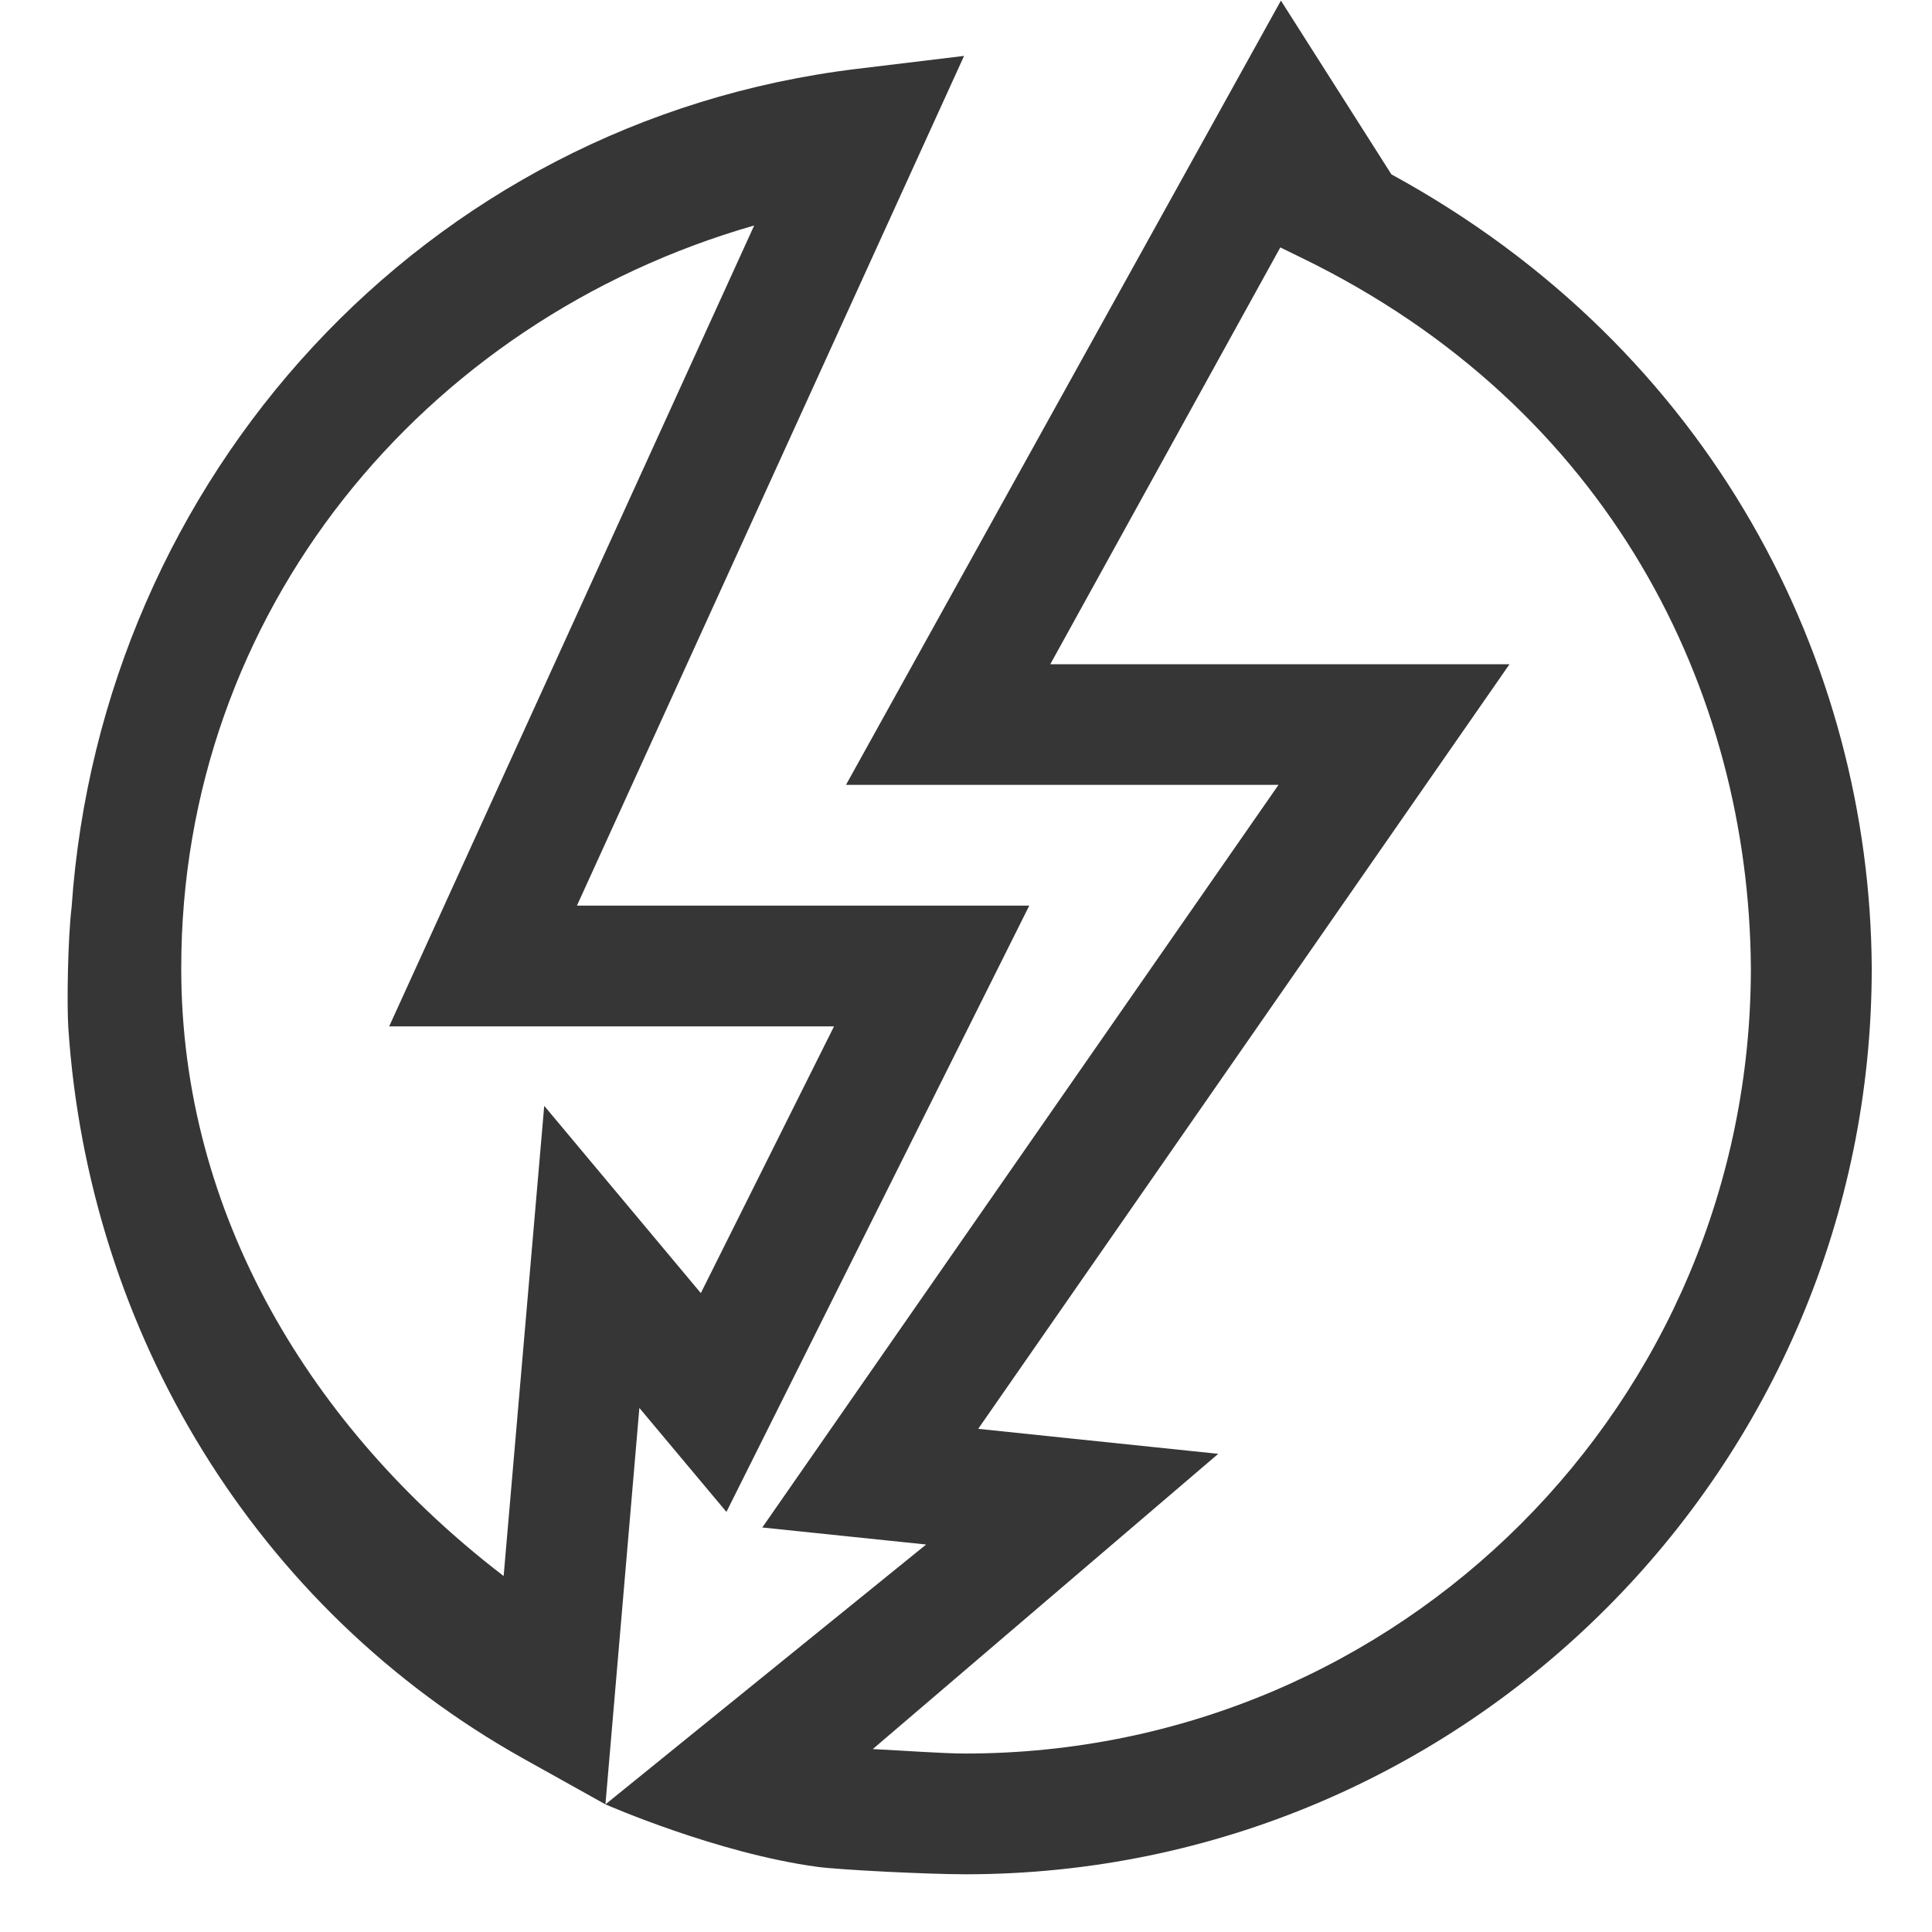
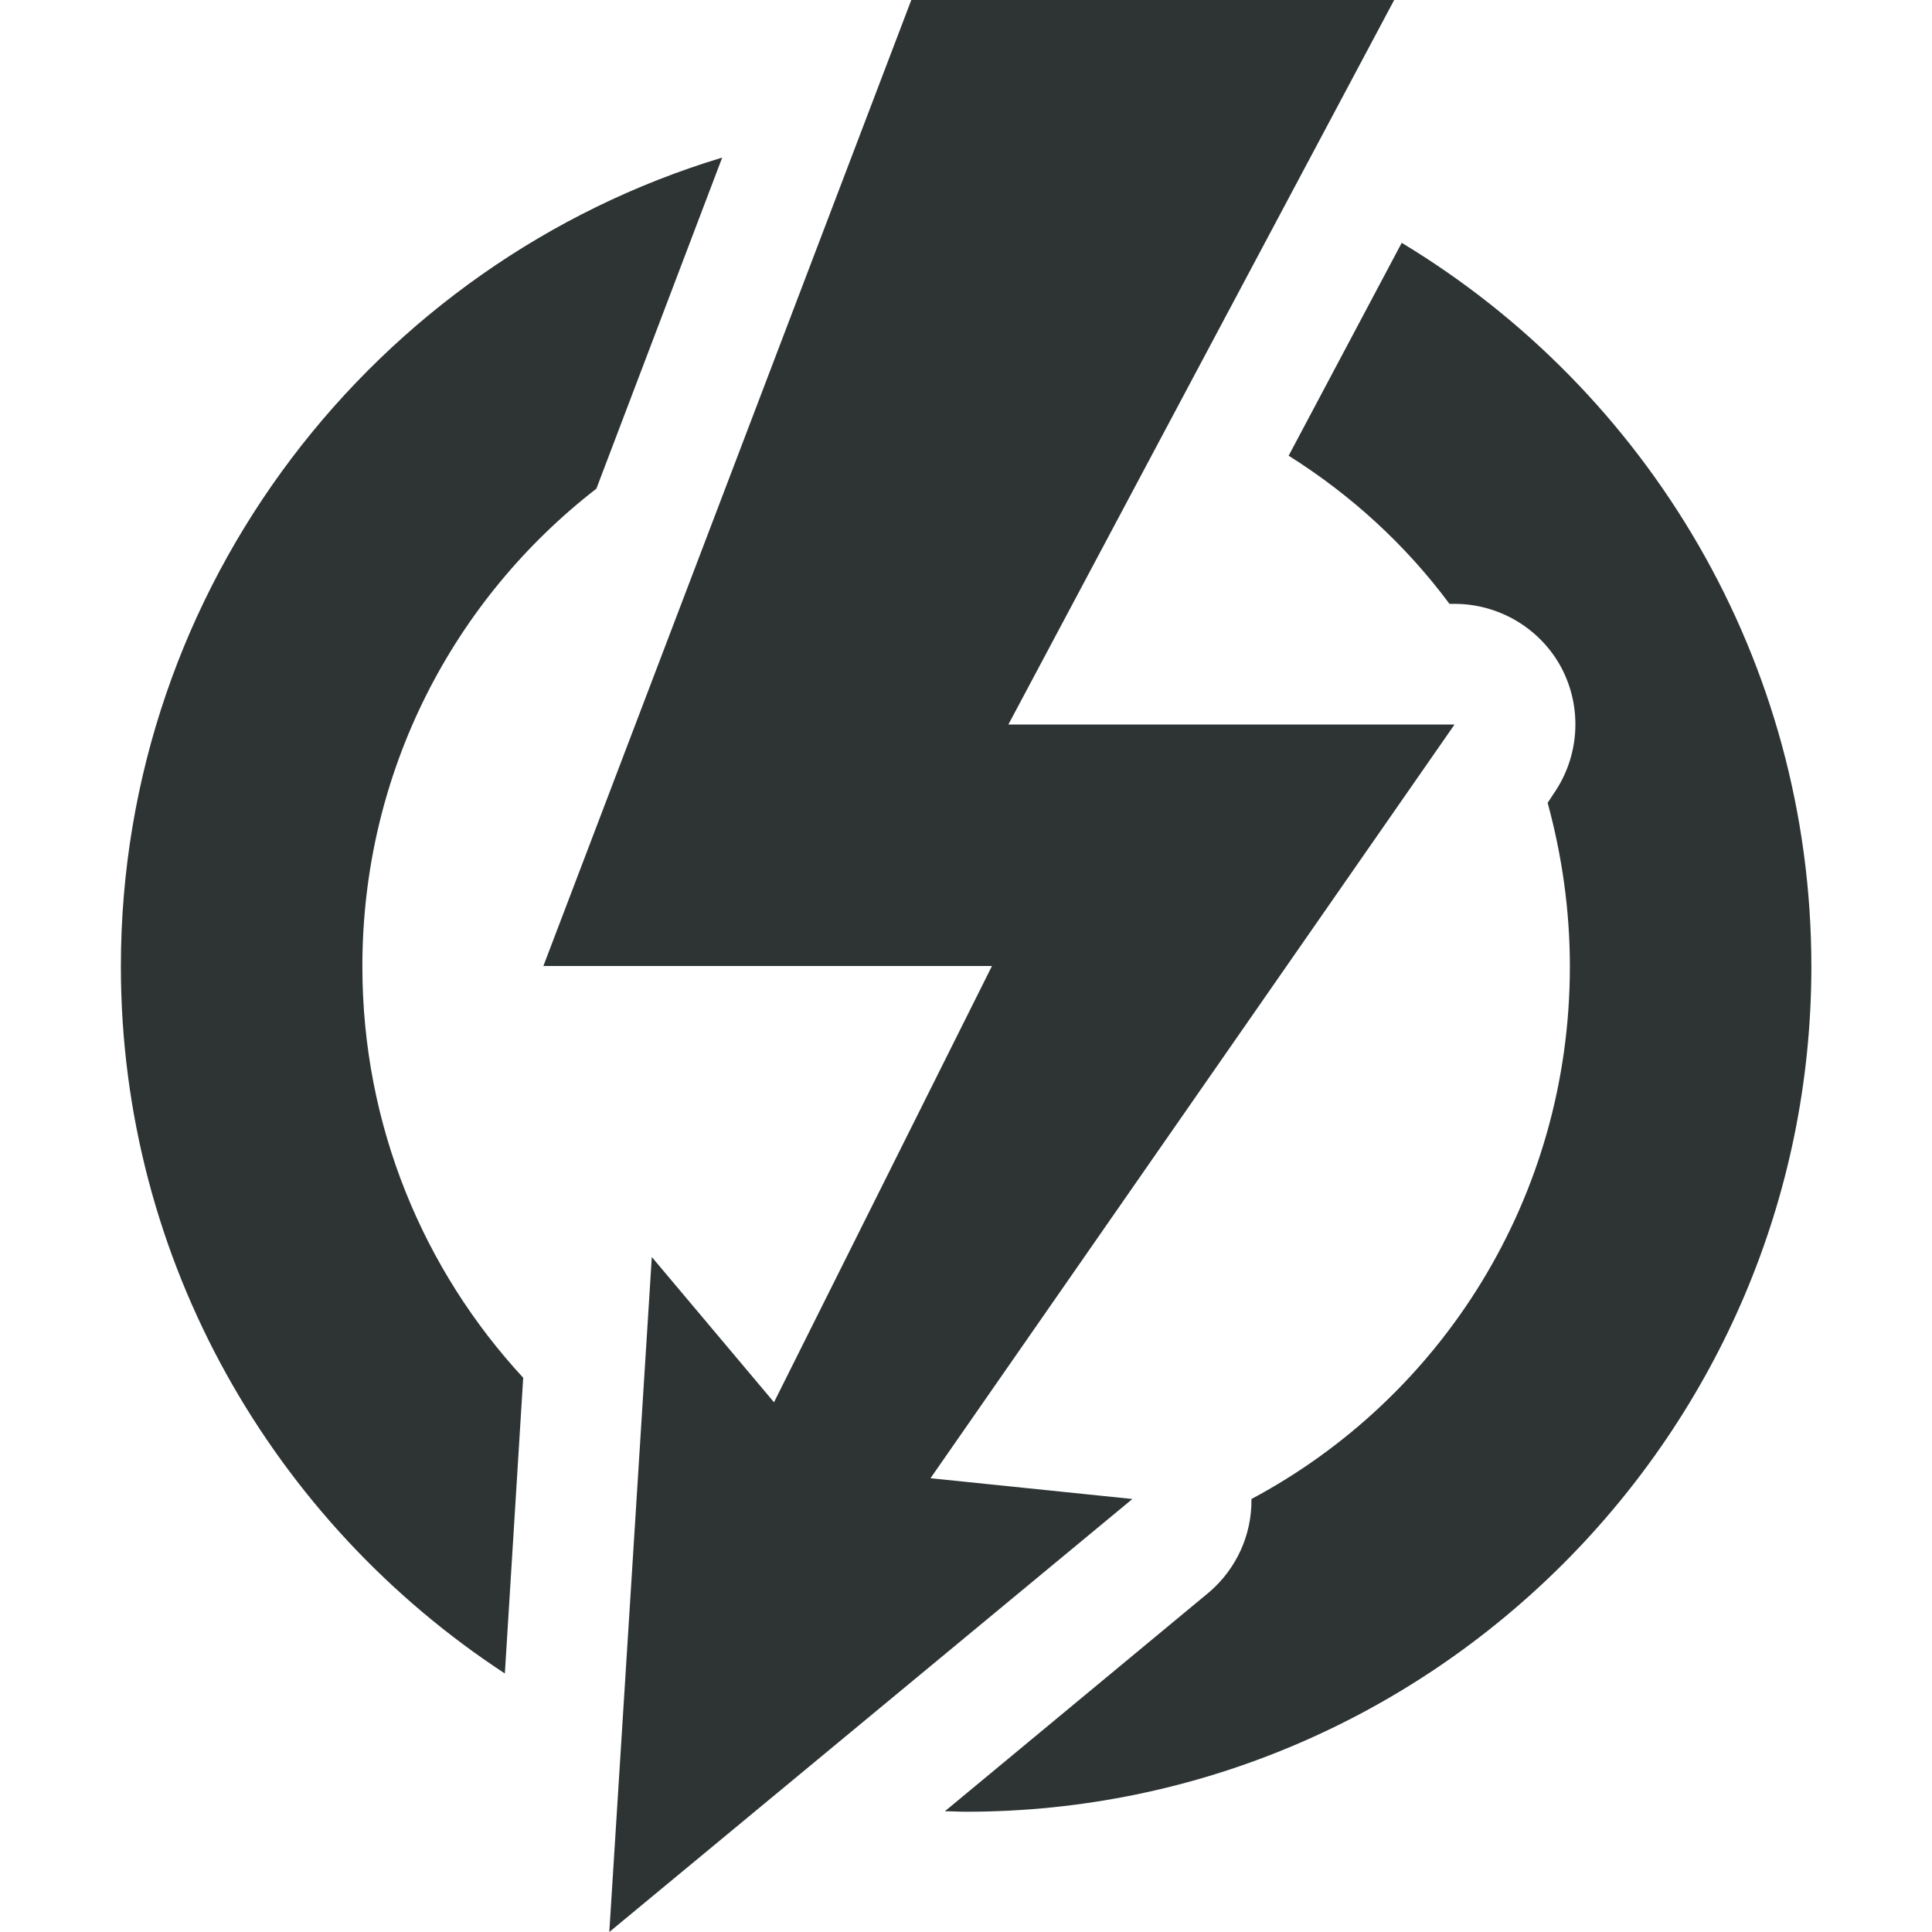
- <svg xmlns="http://www.w3.org/2000/svg" width="16" height="16" version="1.1">
-   <path d="m10.608 0.005-3.602 6.495h3.582l-4.275 6.15 1.357 0.141-2.656 2.152s0.927 0.407 1.76 0.518c0.191 0.025 0.913 0.061 1.223 0.061 4.139-5.94e-4 7.505-3.367 7.504-7.506v-0.004c-0.016-2.529-1.32-5.118-3.978-6.568zm-2.624 0.458-0.885 0.107c-3.588 0.433-6.259 3.386-6.506 6.943-0.032 0.264-0.04 0.814-0.027 1.002 0.168 2.517 1.549 4.809 3.772 6.051l0.676 0.377 0.281-3.283 0.721 0.861 2.508-5.021h-3.746zm-1.738 1.404-3.023 6.633h3.684l-1.103 2.209-1.297-1.551-0.336 3.894c-1.591-1.219-2.673-2.997-2.67-5.037-6.171e-4 -2.94 2.001-5.361 4.746-6.148zm4.357 0.182 0.176 0.086c2.551 1.24 3.706 3.583 3.721 5.883-5.63e-4 3.598-2.906 6.503-6.504 6.504-0.181 0-0.476-0.022-0.768-0.037l2.861-2.445-1.988-0.207 4.4-6.332h-3.803z" fill="#363636" />
+ <svg xmlns="http://www.w3.org/2000/svg" height="16px" viewBox="0 0 16 16" width="16px">
+   <path d="m 7.547 0 l -3.047 8 h 3.715 l -1.805 3.613 l -1.012 -1.203 l -0.352 5.59 l 4.332 -3.586 l -1.672 -0.172 l 4.34 -6.242 h -3.695 l 3.195 -6 z m -1.566 1.305 c -2.875 0.867 -4.98 3.547 -4.98 6.699 c 0 2.445 1.27 4.605 3.18 5.855 l 0.152 -2.449 c -0.824 -0.891 -1.332 -2.086 -1.332 -3.406 c 0 -1.617 0.758 -3.043 1.938 -3.957 z m 5.629 0.703 l -0.938 1.766 c 0.516 0.324 0.969 0.738 1.332 1.227 h 0.043 c 0.371 0 0.715 0.207 0.887 0.535 c 0.172 0.332 0.145 0.73 -0.066 1.035 l -0.051 0.078 c 0.117 0.43 0.184 0.883 0.184 1.355 c 0 1.914 -1.062 3.57 -2.637 4.41 c 0.004 0.297 -0.125 0.578 -0.348 0.77 l -2.191 1.816 c 0.059 0 0.117 0.004 0.176 0.004 c 3.855 0 7 -3.145 7 -7 c 0 -2.535 -1.359 -4.766 -3.391 -5.992 z m 0 0" fill="#2e3434" />
</svg>
